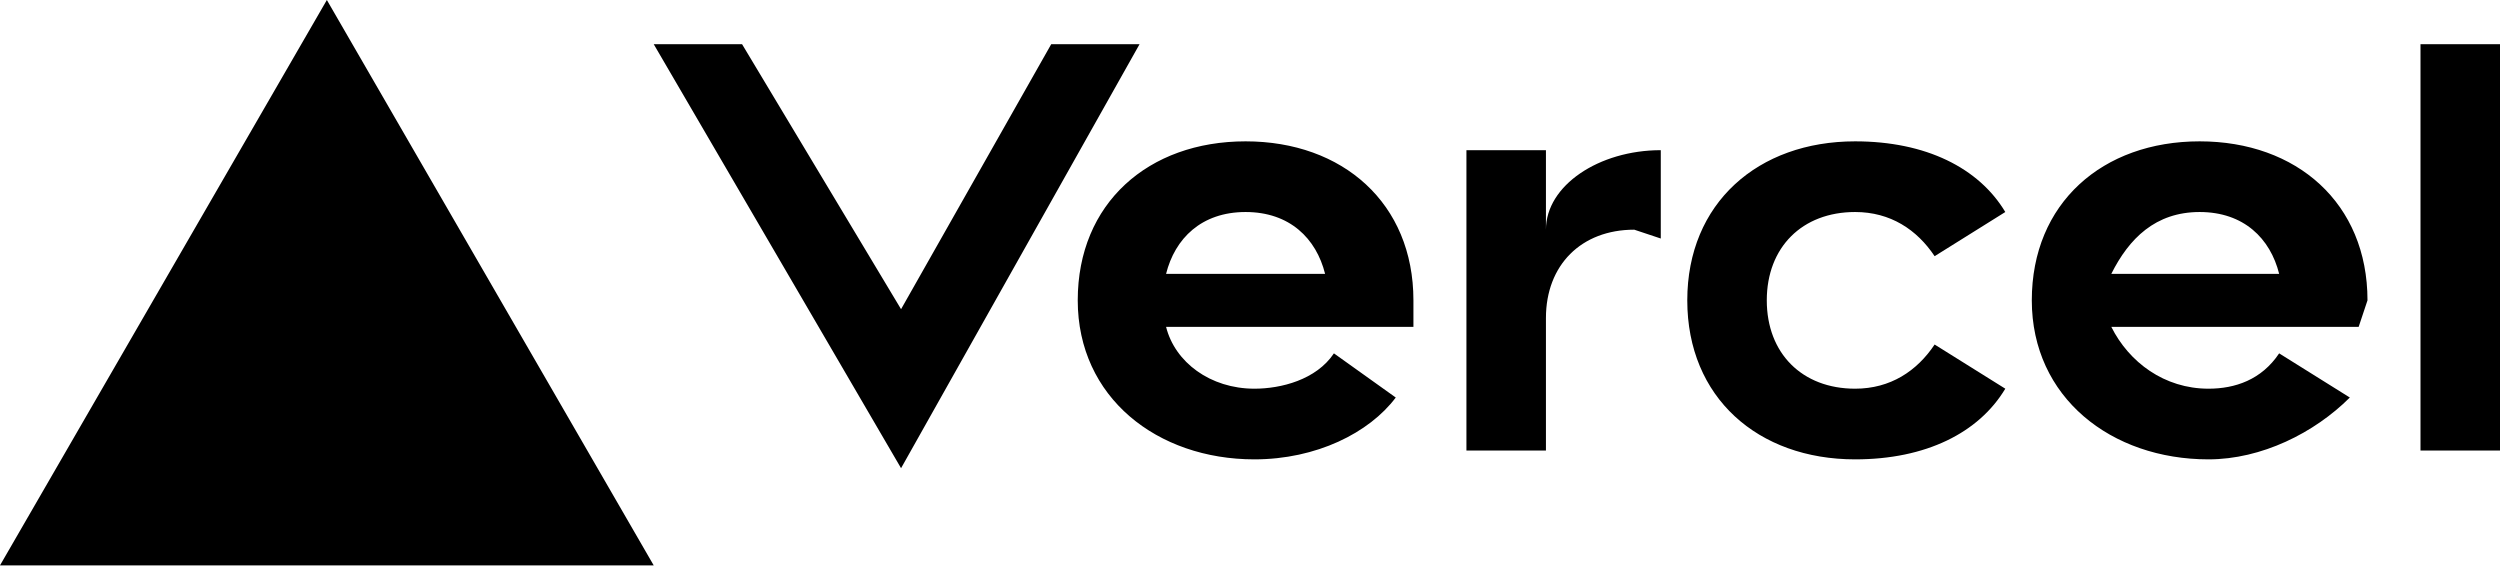
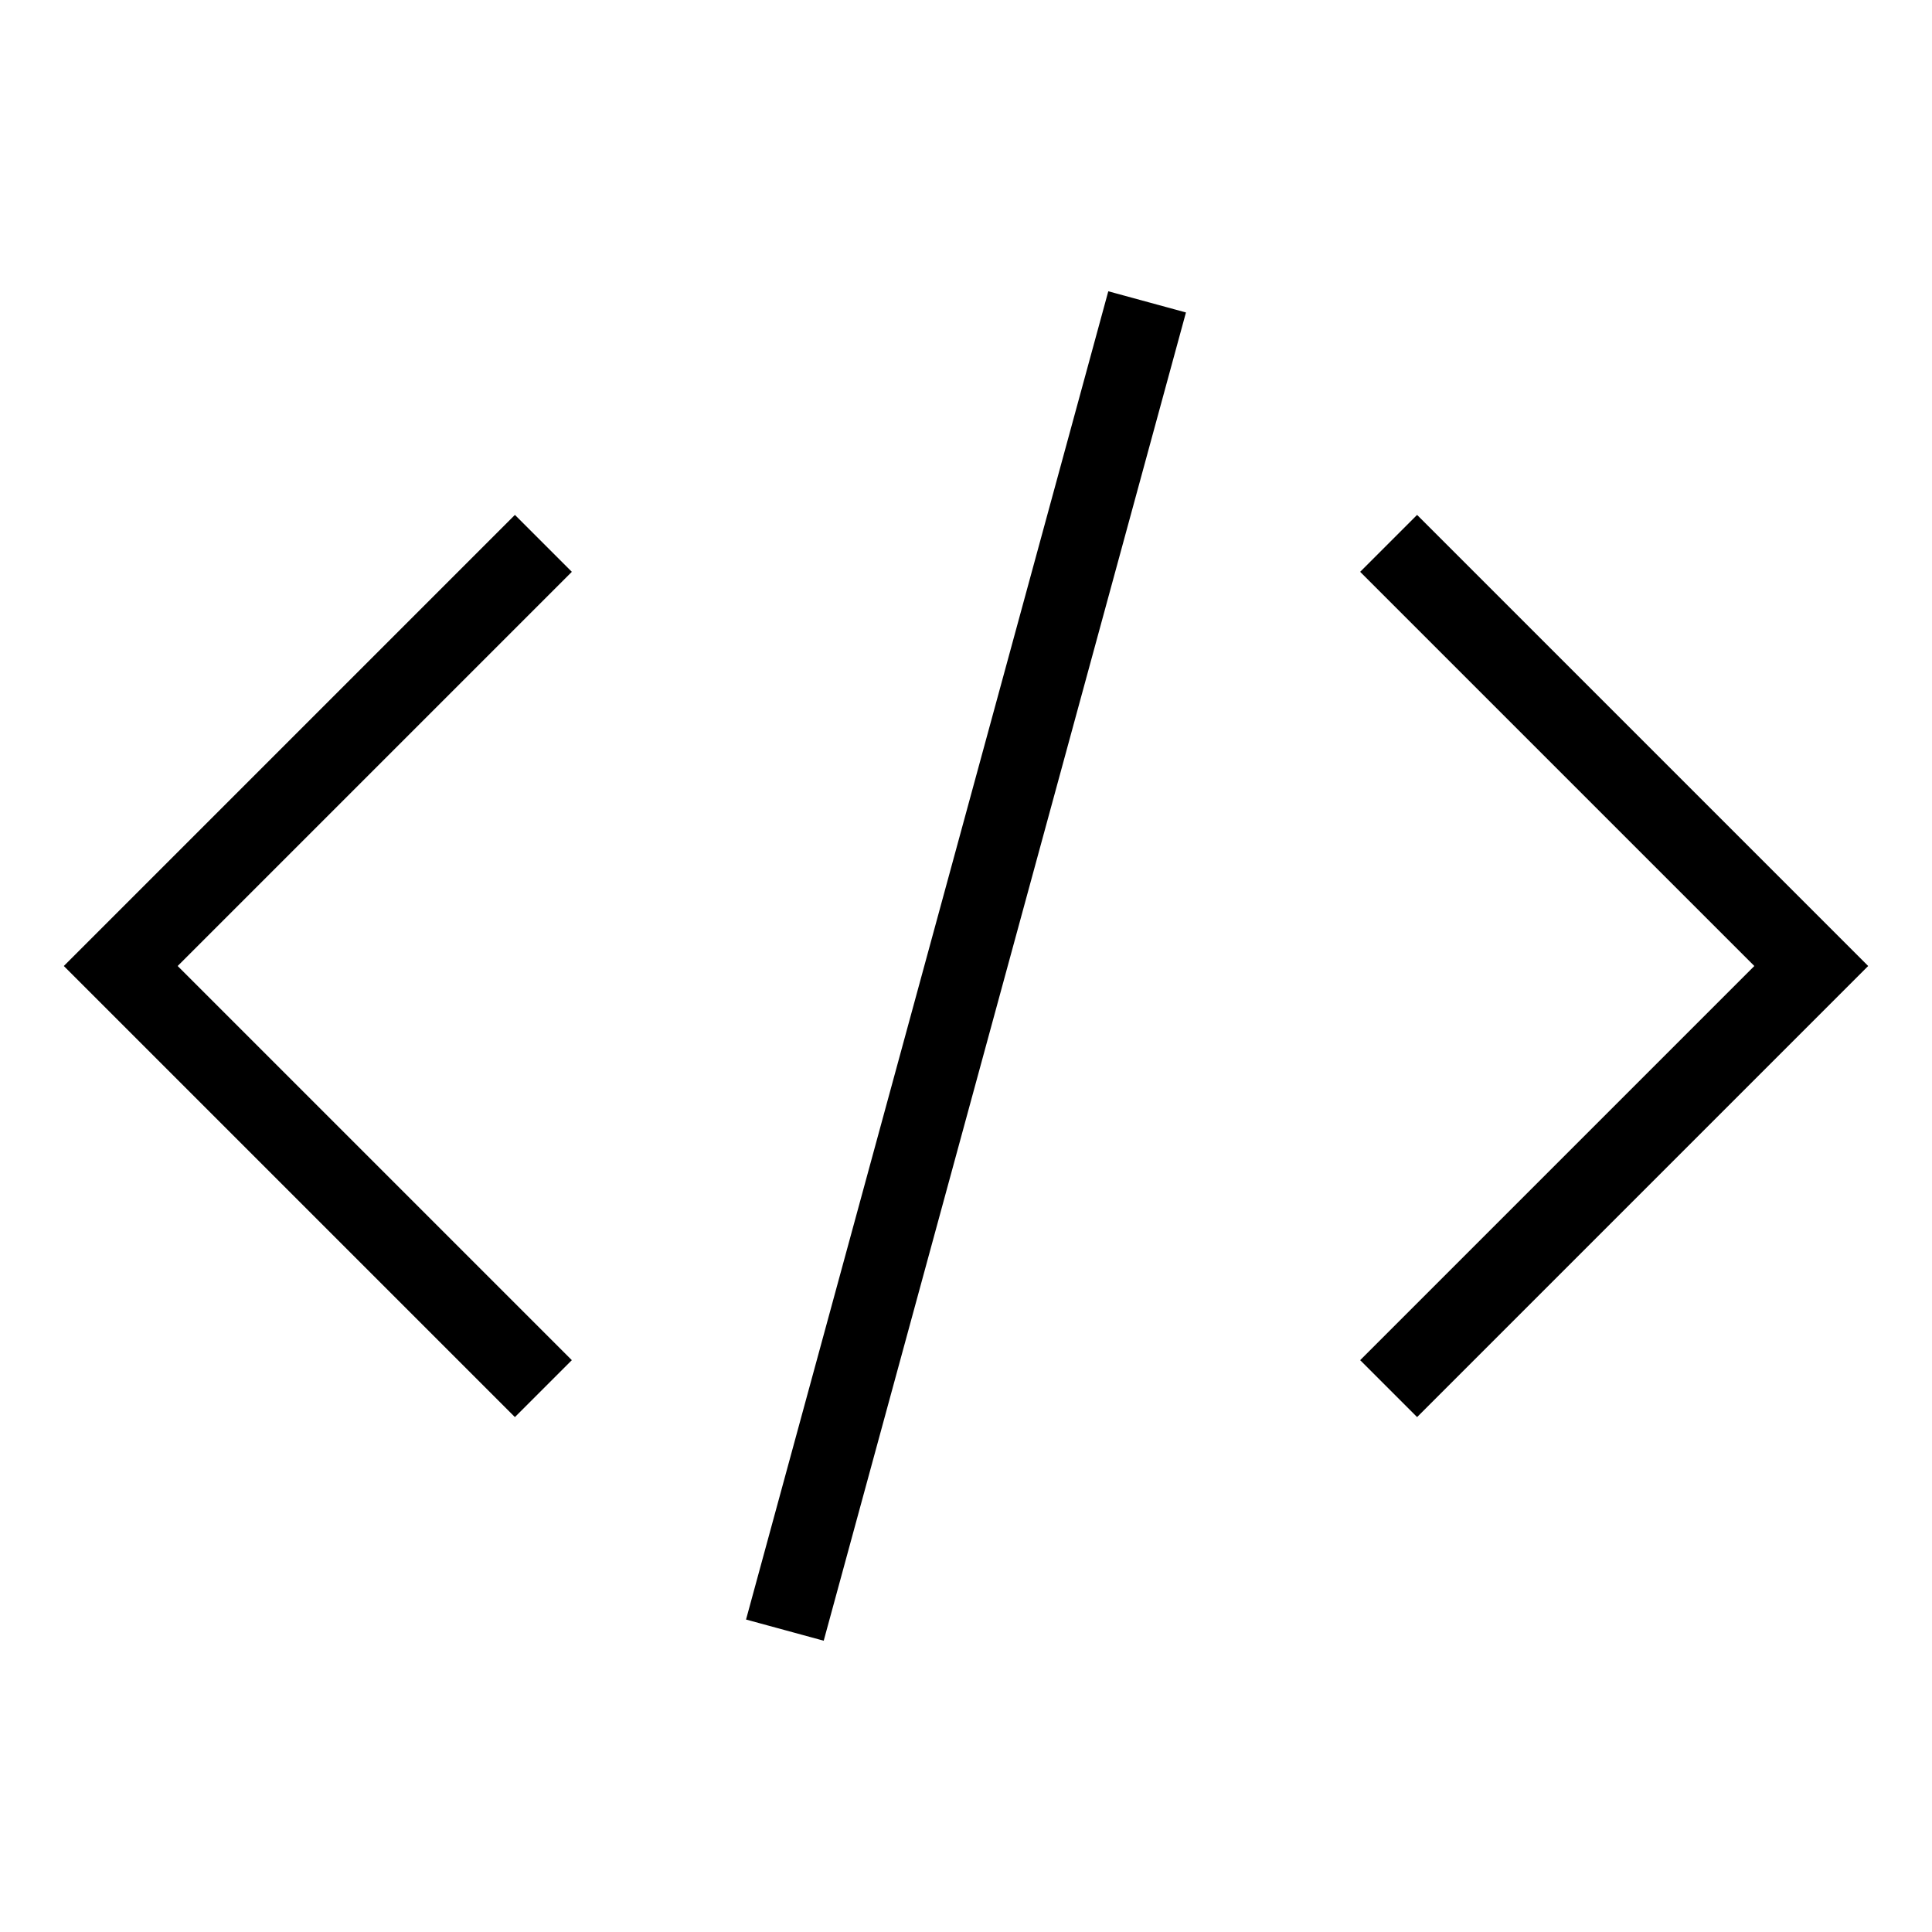
- <svg xmlns="http://www.w3.org/2000/svg" fill="none" viewBox="0 0 283 64">
-   <path fill="black" d="M141 16c-11 0-19 7-19 18s9 18 20 18c7 0 13-3 16-7l-7-5c-2 3-6 4-9 4-5 0-9-3-10-7h28v-3c0-11-8-18-19-18zm-9 15c1-4 4-7 9-7s8 3 9 7h-18zm117-15c-11 0-19 7-19 18s9 18 20 18c6 0 12-3 16-7l-8-5c-2 3-5 4-8 4-5 0-9-3-11-7h28l1-3c0-11-8-18-19-18zm-10 15c2-4 5-7 10-7s8 3 9 7h-19zm-39 3c0 6 4 10 10 10 4 0 7-2 9-5l8 5c-3 5-9 8-17 8-11 0-19-7-19-18s8-18 19-18c8 0 14 3 17 8l-8 5c-2-3-5-5-9-5-6 0-10 4-10 10zm83-29v46h-9V5h9zM37 0l37 64H0L37 0zm92 5-27 48L74 5h10l18 30 17-30h10zm59 12v10l-3-1c-6 0-10 4-10 10v15h-9V17h9v9c0-5 6-9 13-9z" />
+ <svg xmlns="http://www.w3.org/2000/svg" fill="none" viewBox="0 0 24 24" strokeWidth="1.5" stroke="currentColor" className="w-6 h-6 text-white">
+   <path strokeLinecap="round" strokeLinejoin="round" d="M17.25 6.75 22.5 12l-5.25 5.25m-10.5 0L1.5 12l5.25-5.25m7.5-3-4.5 16.5" />
</svg>
